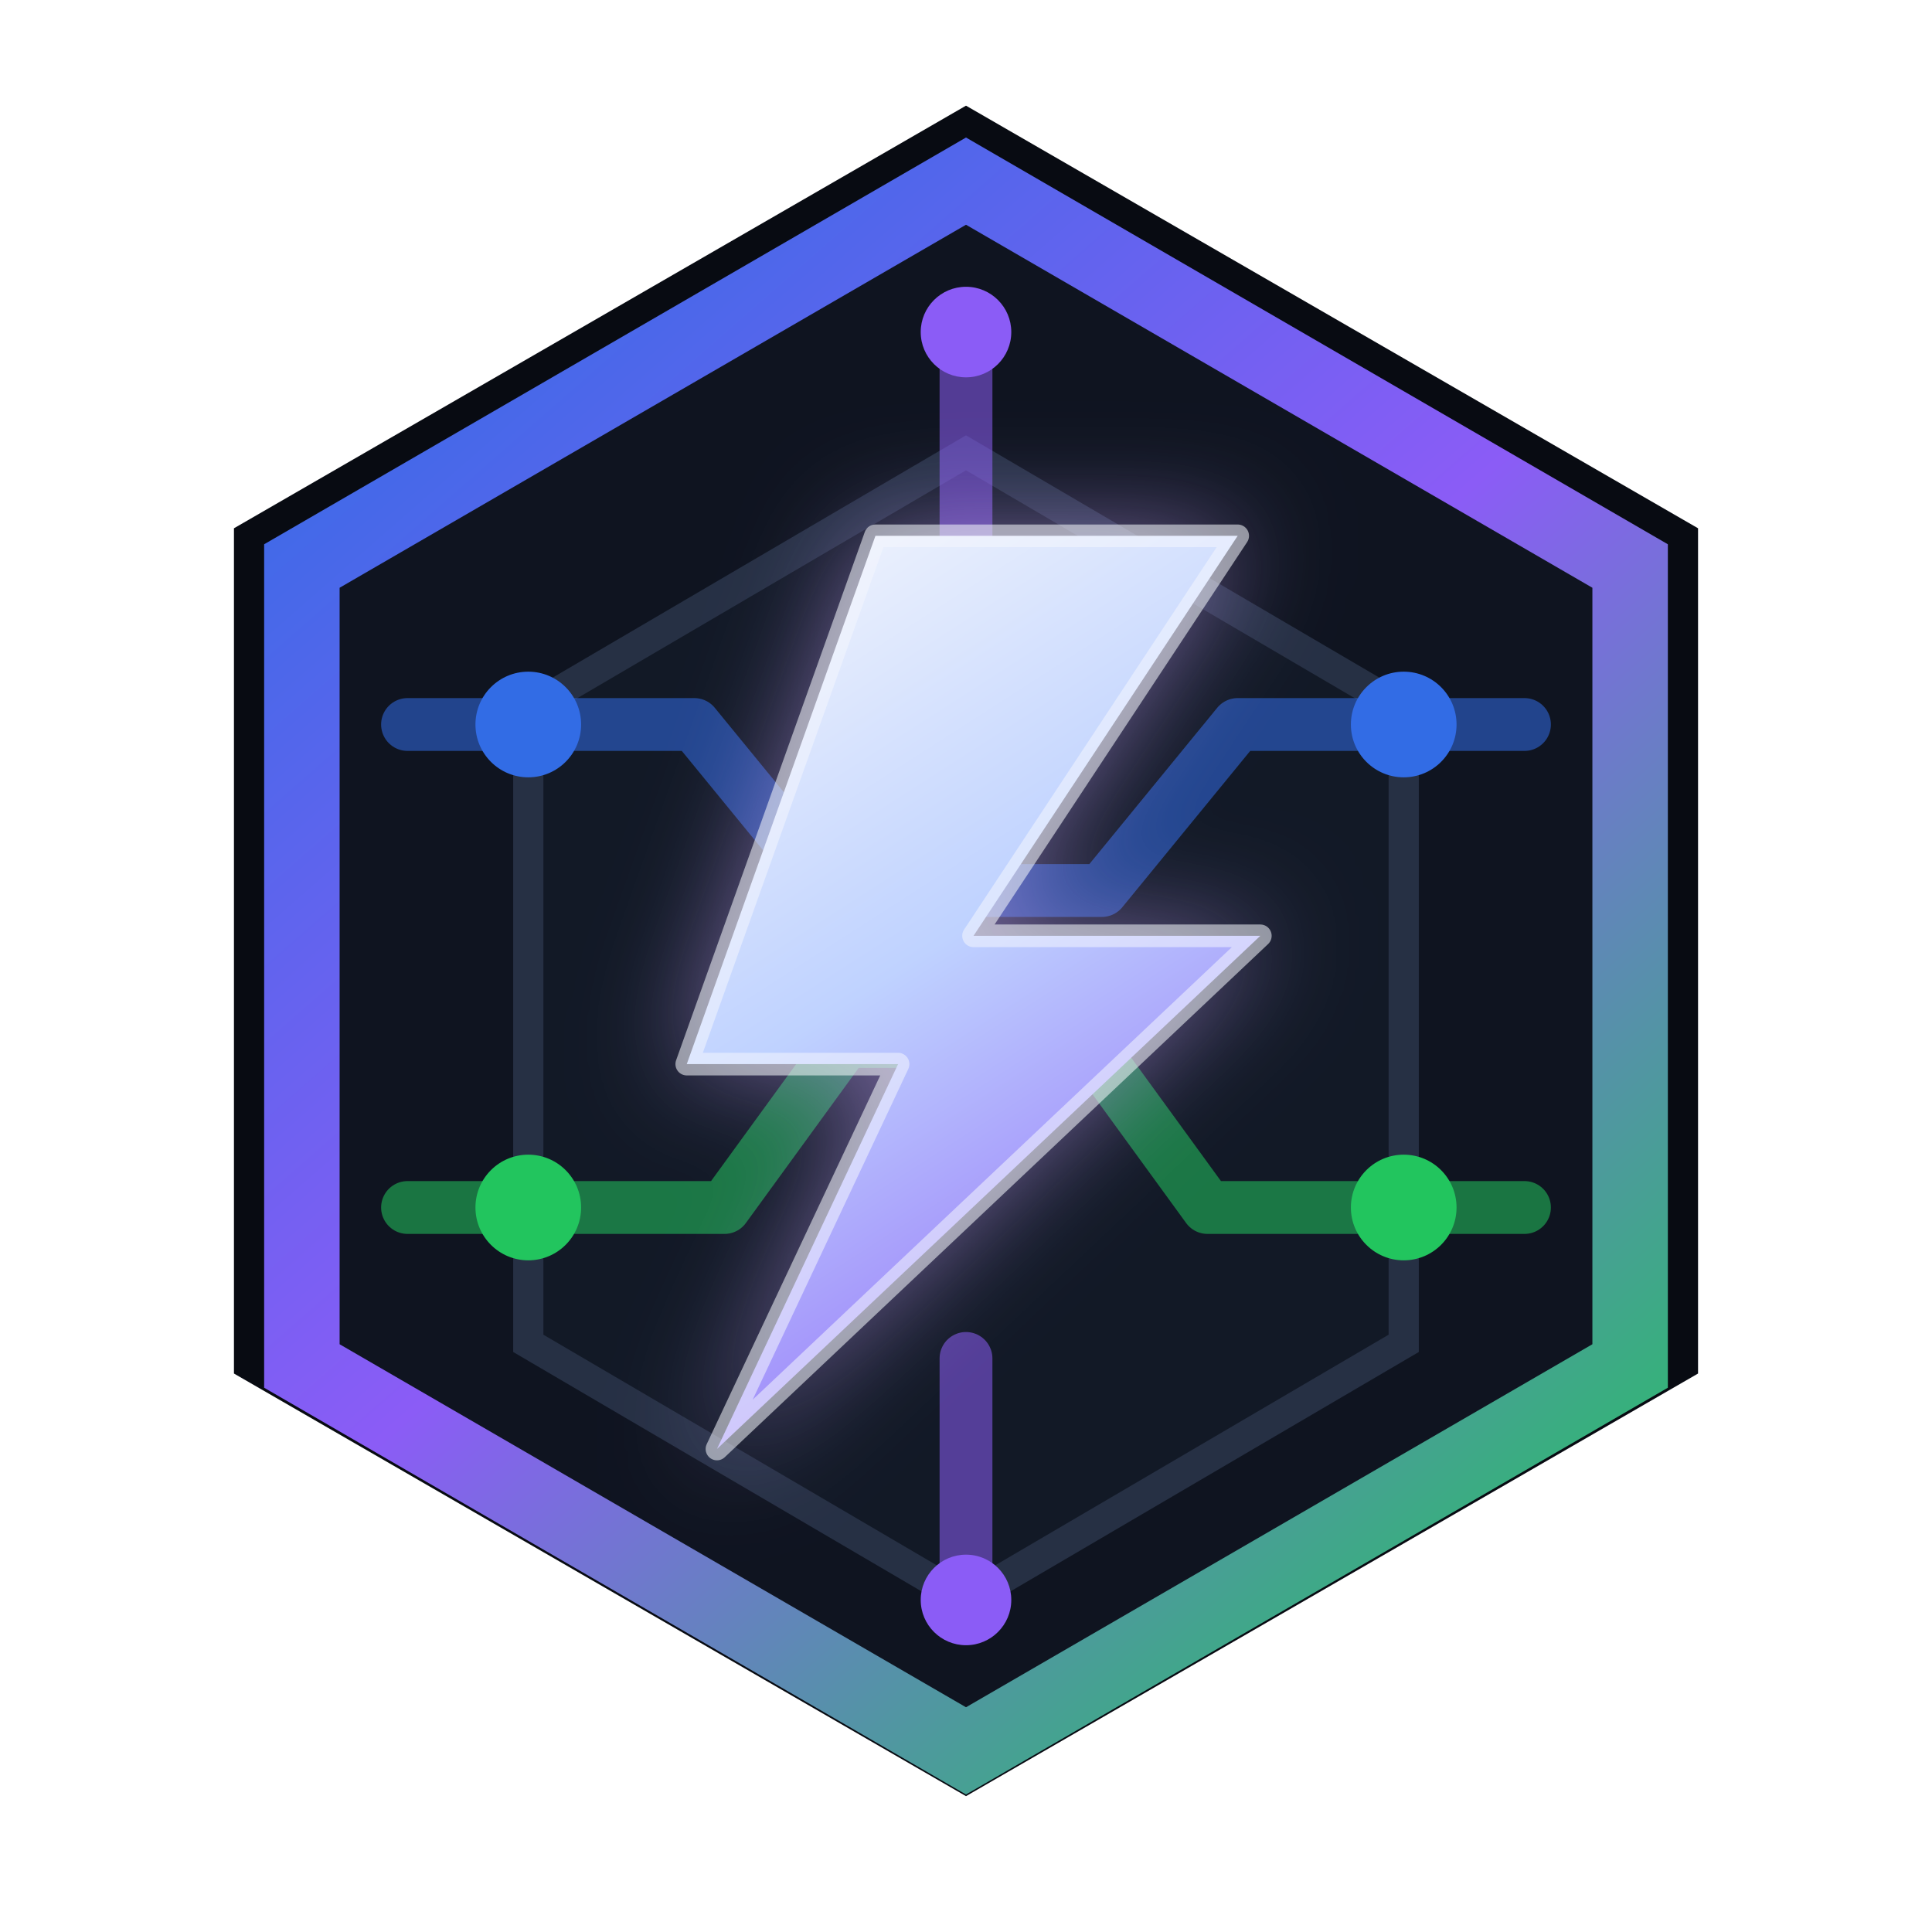
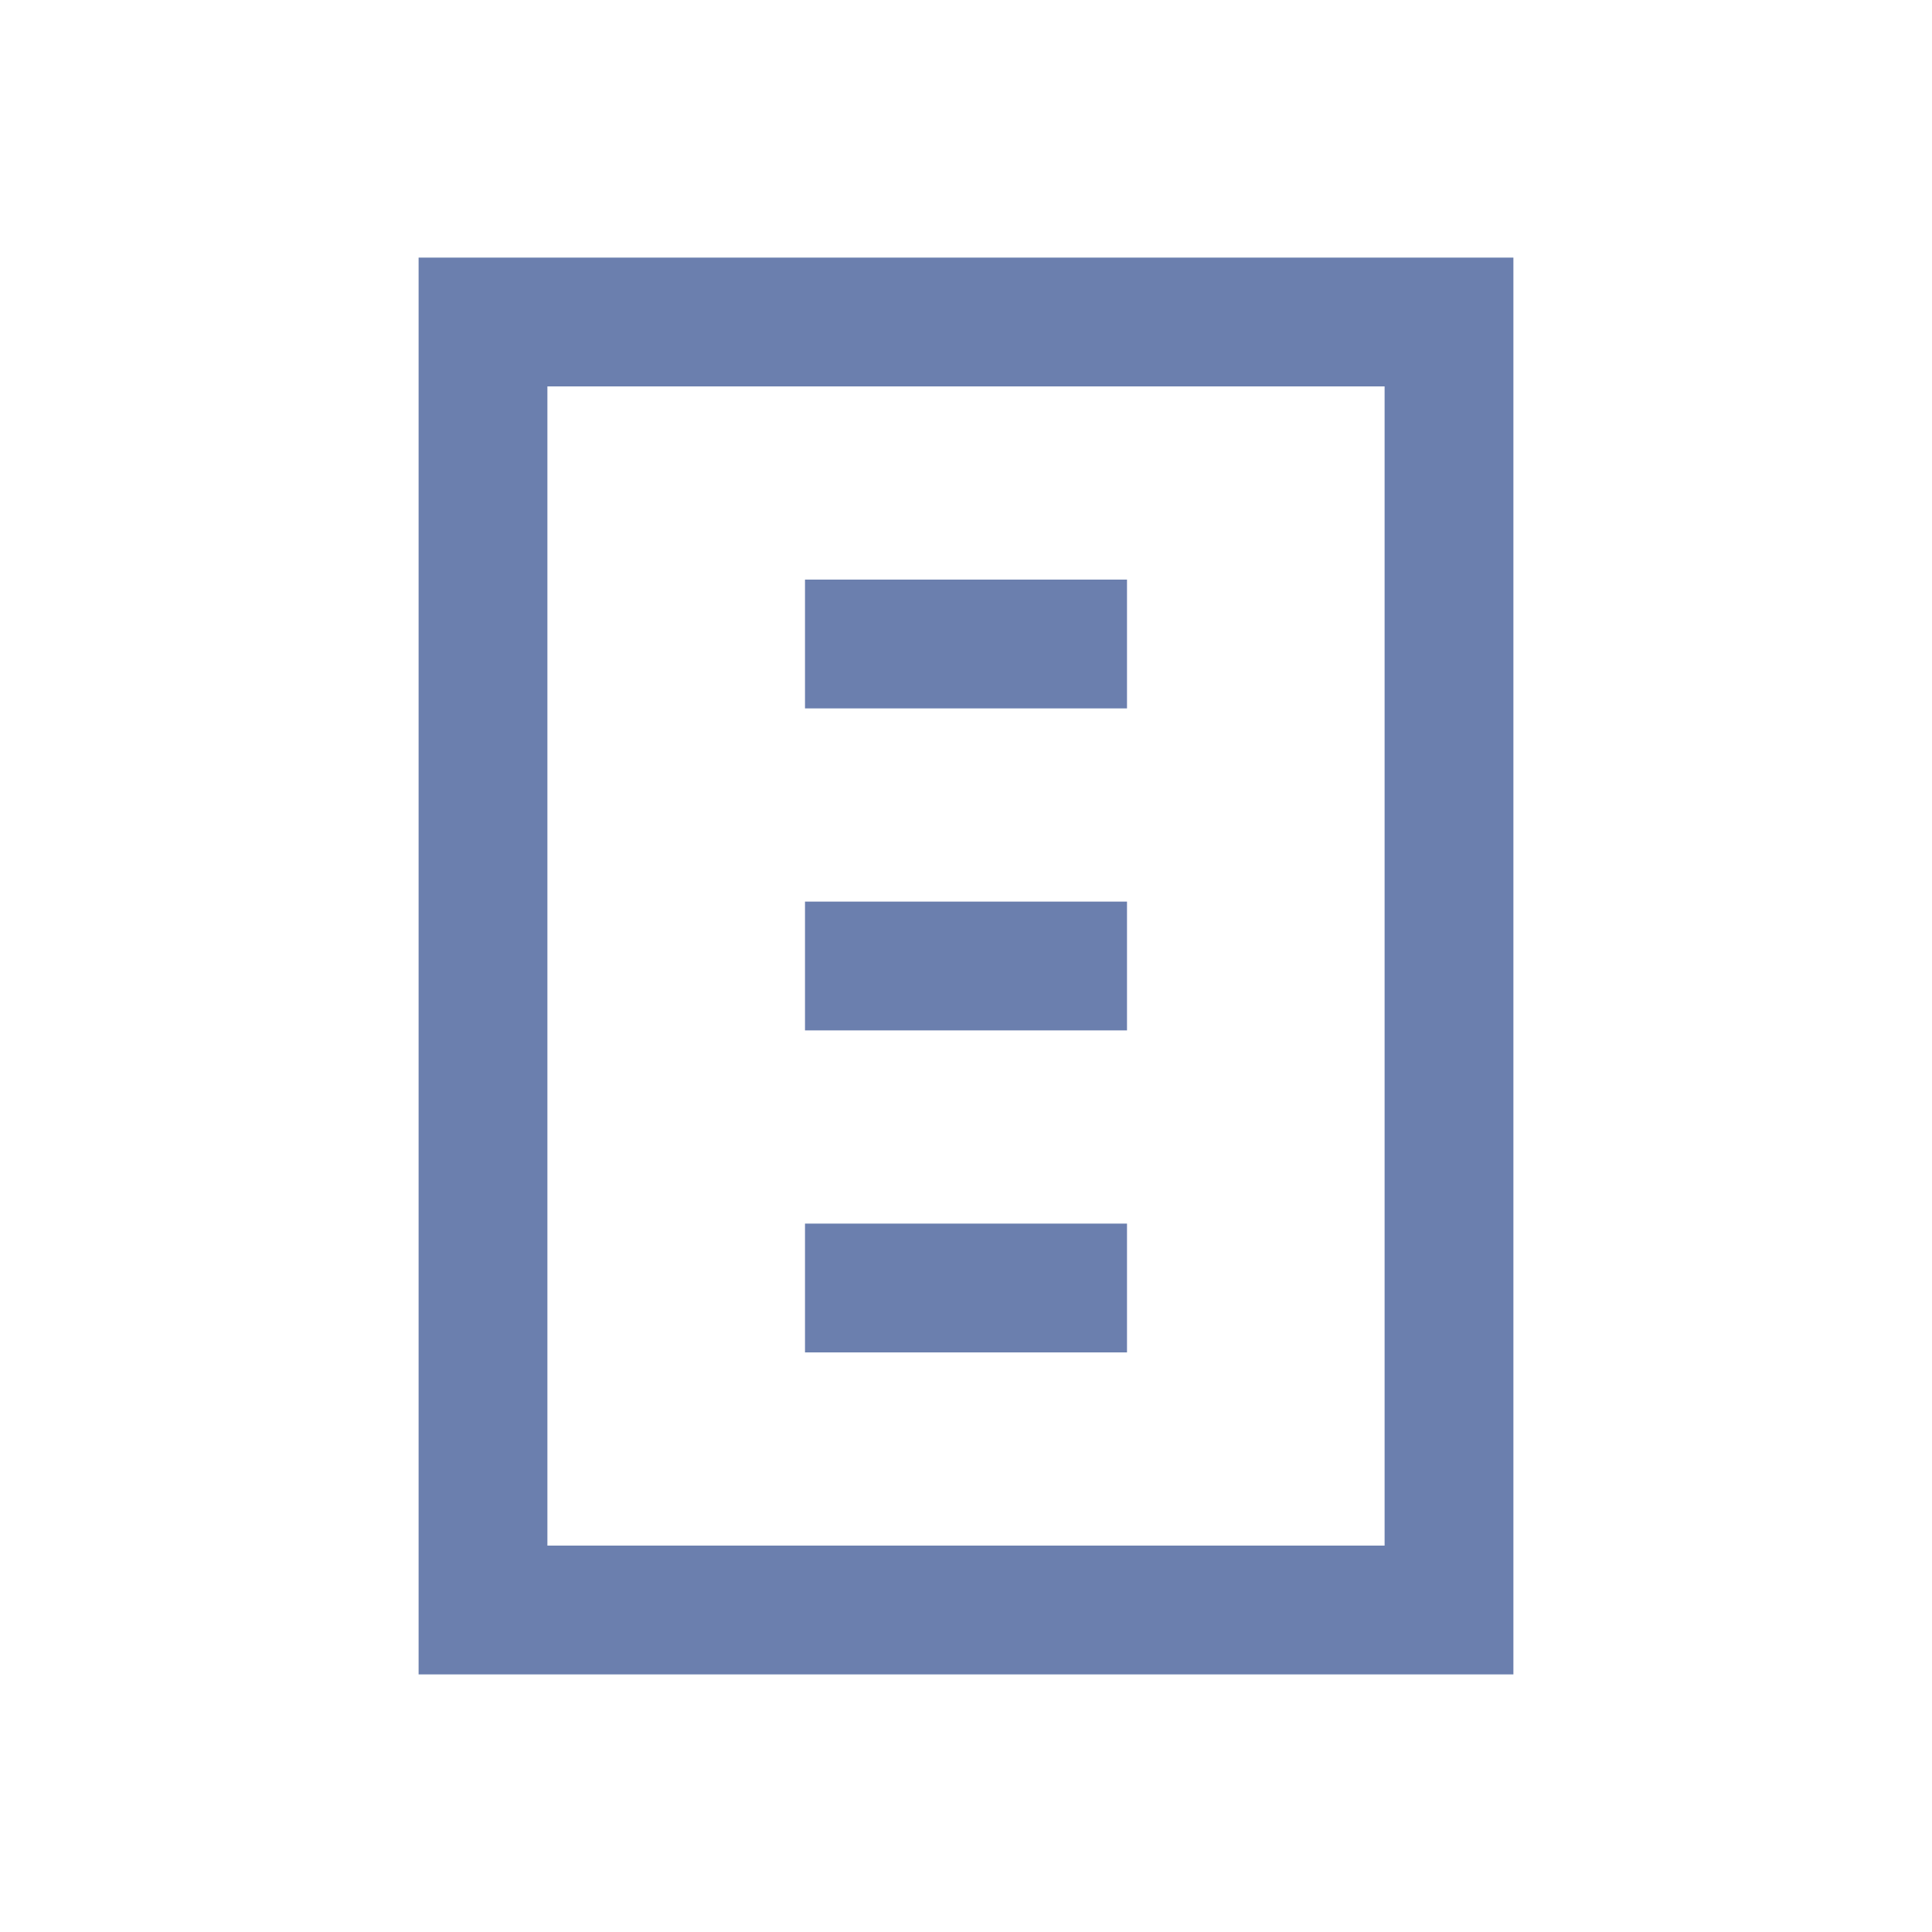
- <svg xmlns="http://www.w3.org/2000/svg" viewBox="0 0 256 256" role="img" aria-labelledby="title desc">
-   <defs>
-     <linearGradient id="frame" x1="46" y1="32" x2="214" y2="224" gradientUnits="userSpaceOnUse">
-       <stop stop-color="#326CE5" />
-       <stop offset=".48" stop-color="#8B5CF6" />
-       <stop offset="1" stop-color="#22C55E" />
-     </linearGradient>
-     <linearGradient id="spark" x1="96" y1="72" x2="168" y2="184" gradientUnits="userSpaceOnUse">
-       <stop stop-color="#F3F6FC" />
-       <stop offset=".45" stop-color="#BFD2FF" />
-       <stop offset="1" stop-color="#8B5CF6" />
-     </linearGradient>
-     <filter id="glow" x="-30%" y="-30%" width="160%" height="160%">
-       <feGaussianBlur stdDeviation="7" result="blur" />
-       <feColorMatrix in="blur" type="matrix" values="0 0 0 0 0.545 0 0 0 0 0.361 0 0 0 0 0.965 0 0 0 .55 0" />
-       <feMerge>
-         <feMergeNode />
-         <feMergeNode in="SourceGraphic" />
-       </feMerge>
-     </filter>
-   </defs>
-   <path d="M128 14 225 70v112l-97 56-97-56V70l97-56Z" fill="#080B12" />
-   <path d="M128 24 216 75v106l-88 51-88-51V75l88-51Z" fill="#0F1420" stroke="url(#frame)" stroke-width="10" />
-   <path d="M70 178V94l58-34 58 34v84l-58 34-58-34Z" fill="#121926" stroke="#263044" stroke-width="4" />
-   <g opacity=".55" stroke-linecap="round" stroke-linejoin="round">
-     <path d="M54 96h38l18 22h36l18-22h38" fill="none" stroke="#326CE5" stroke-width="7" />
-     <path d="M54 160h42l16-22h32l16 22h42" fill="none" stroke="#22C55E" stroke-width="7" />
-     <path d="M128 44v32M128 180v32" stroke="#8B5CF6" stroke-width="7" />
-   </g>
-   <g filter="url(#glow)">
-     <path d="M116 71h48l-35 53h38l-72 68 24-51H91l25-70Z" fill="url(#spark)" />
-     <path d="M116 71h48l-35 53h38l-72 68 24-51H91l25-70Z" fill="none" stroke="#F3F6FC" stroke-opacity=".55" stroke-width="3" stroke-linejoin="round" />
-   </g>
-   <circle cx="70" cy="96" r="7" fill="#326CE5" />
-   <circle cx="186" cy="96" r="7" fill="#326CE5" />
-   <circle cx="70" cy="160" r="7" fill="#22C55E" />
-   <circle cx="186" cy="160" r="7" fill="#22C55E" />
-   <circle cx="128" cy="44" r="6" fill="#8B5CF6" />
-   <circle cx="128" cy="212" r="6" fill="#8B5CF6" />
+ <svg xmlns="http://www.w3.org/2000/svg" viewBox="0 0 24 24" fill="none">
+   <path d="M6 4h12v16H6z" stroke="#6b7fae" stroke-width="1.6" />
+   <path d="M10 8h4m-4 4h4m-4 4h4" stroke="#6b7fae" stroke-width="1.6" />
</svg>
